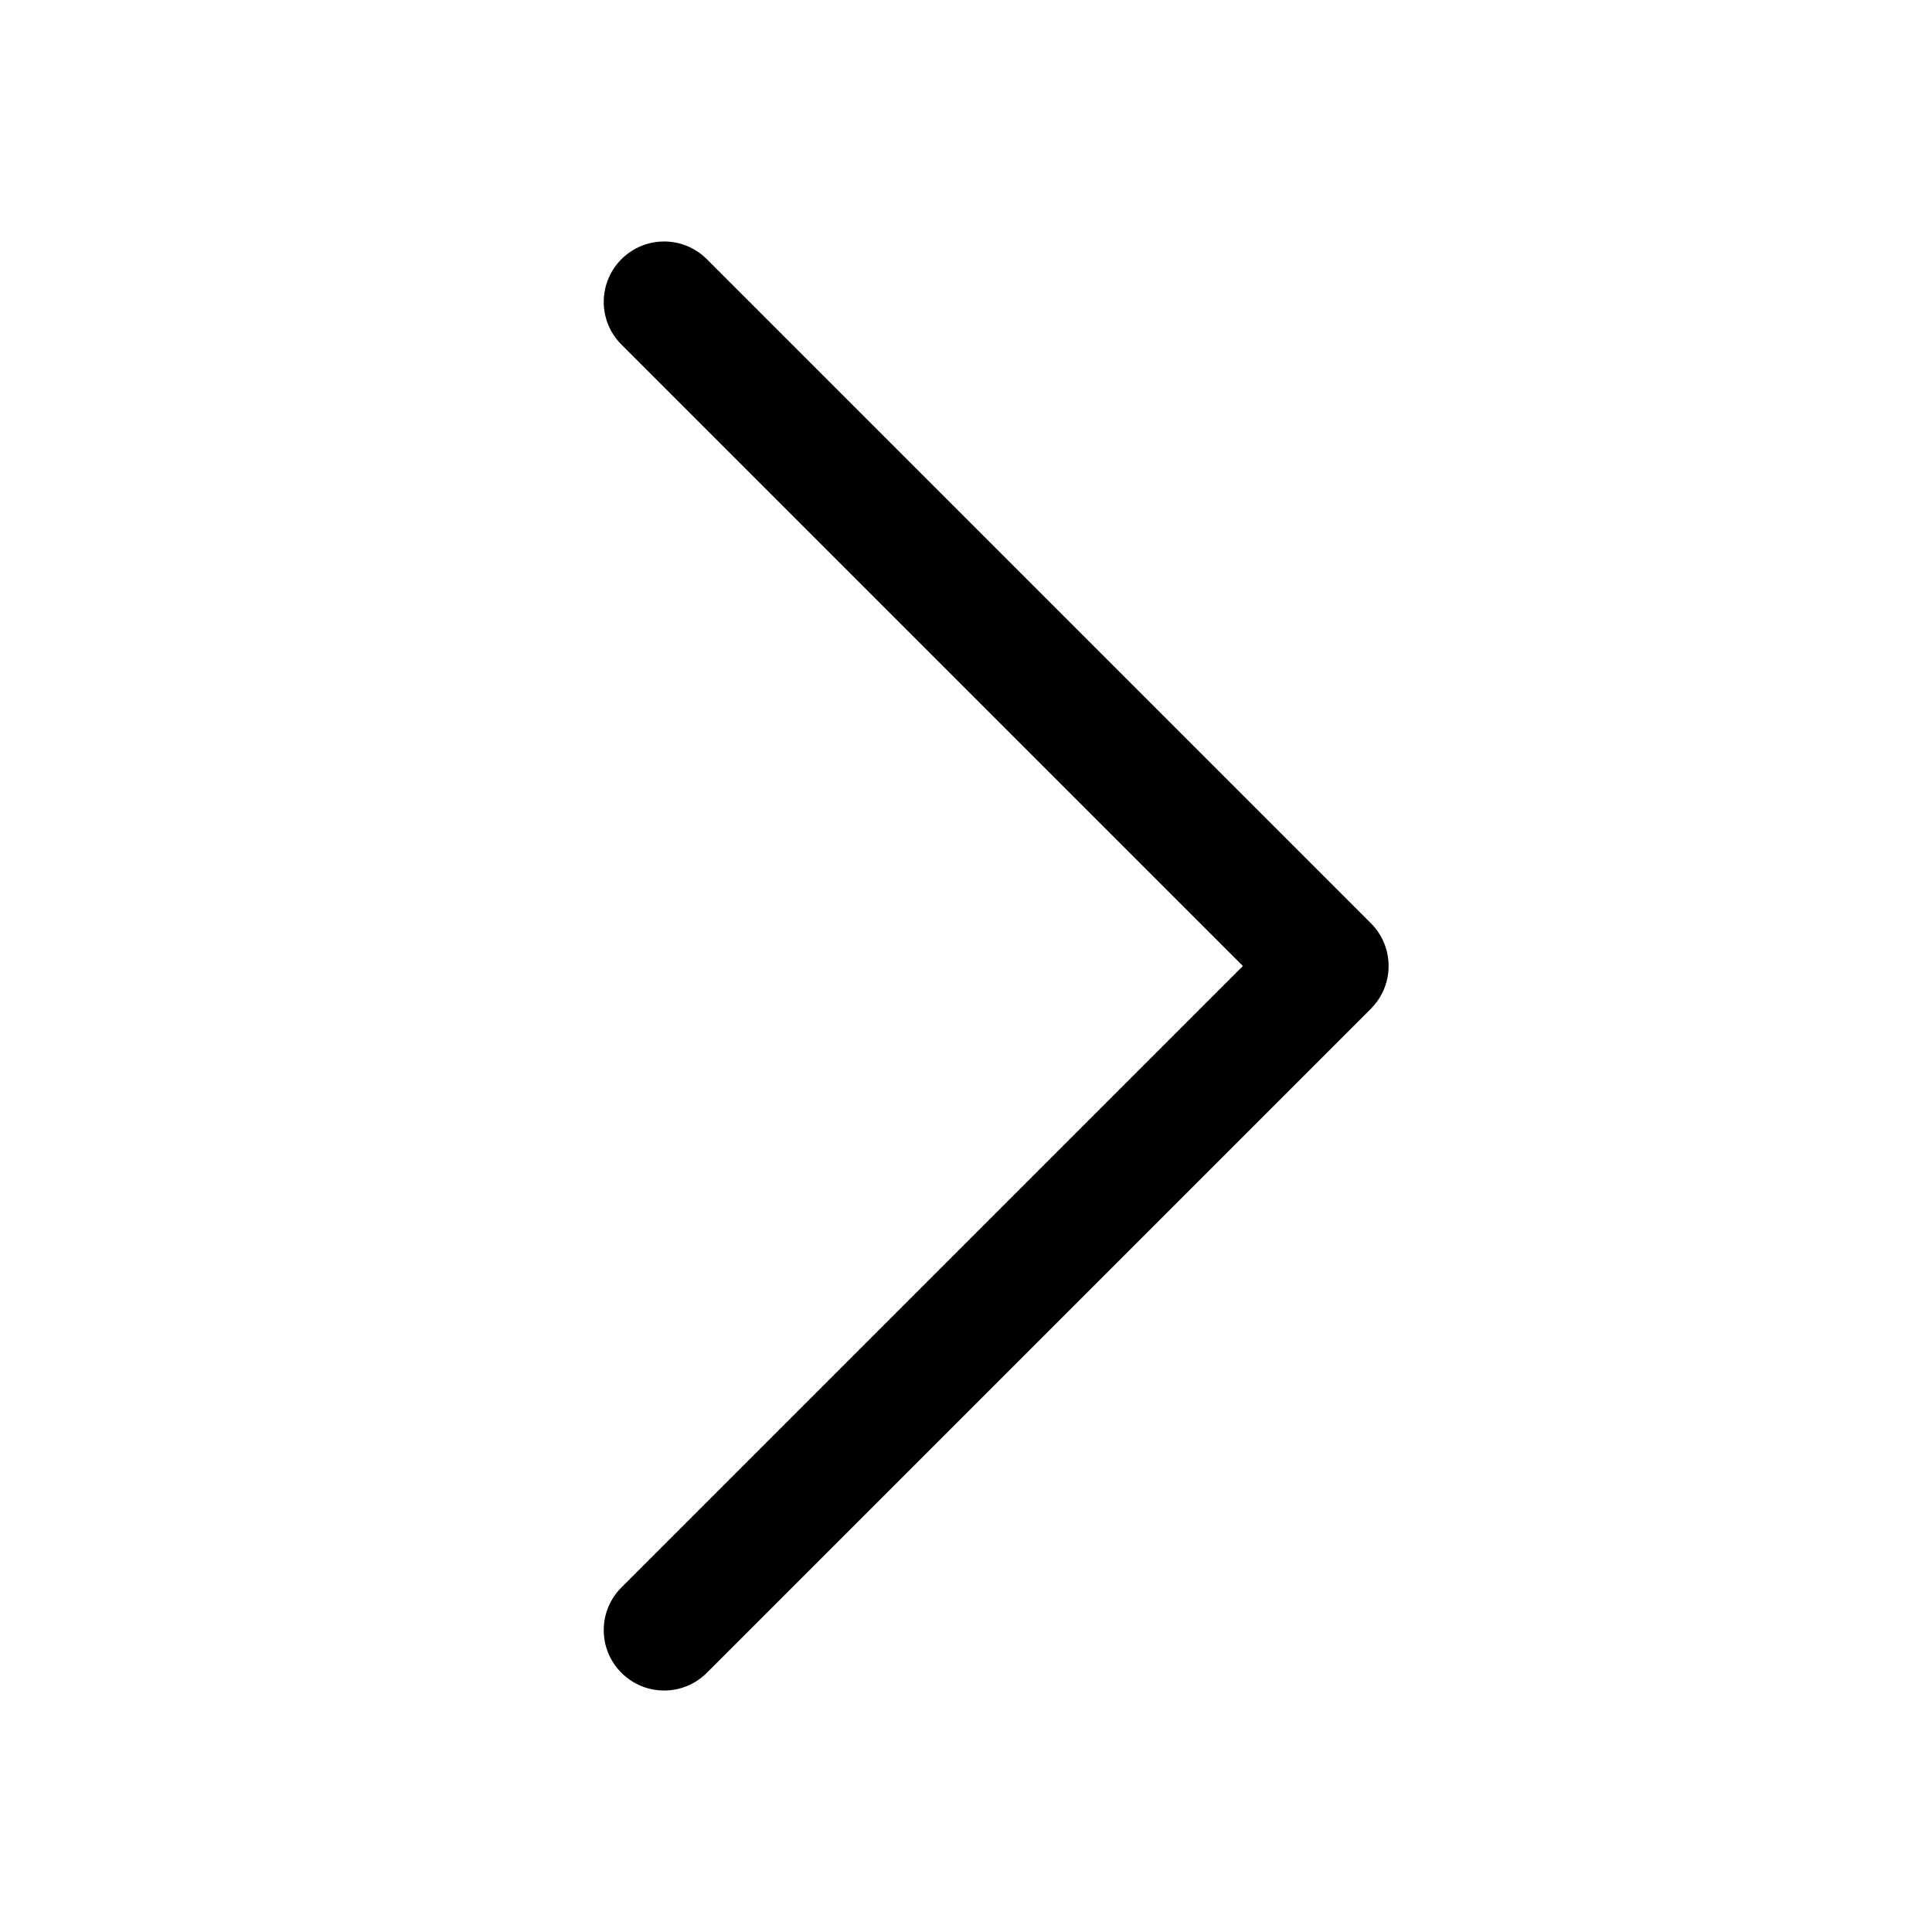
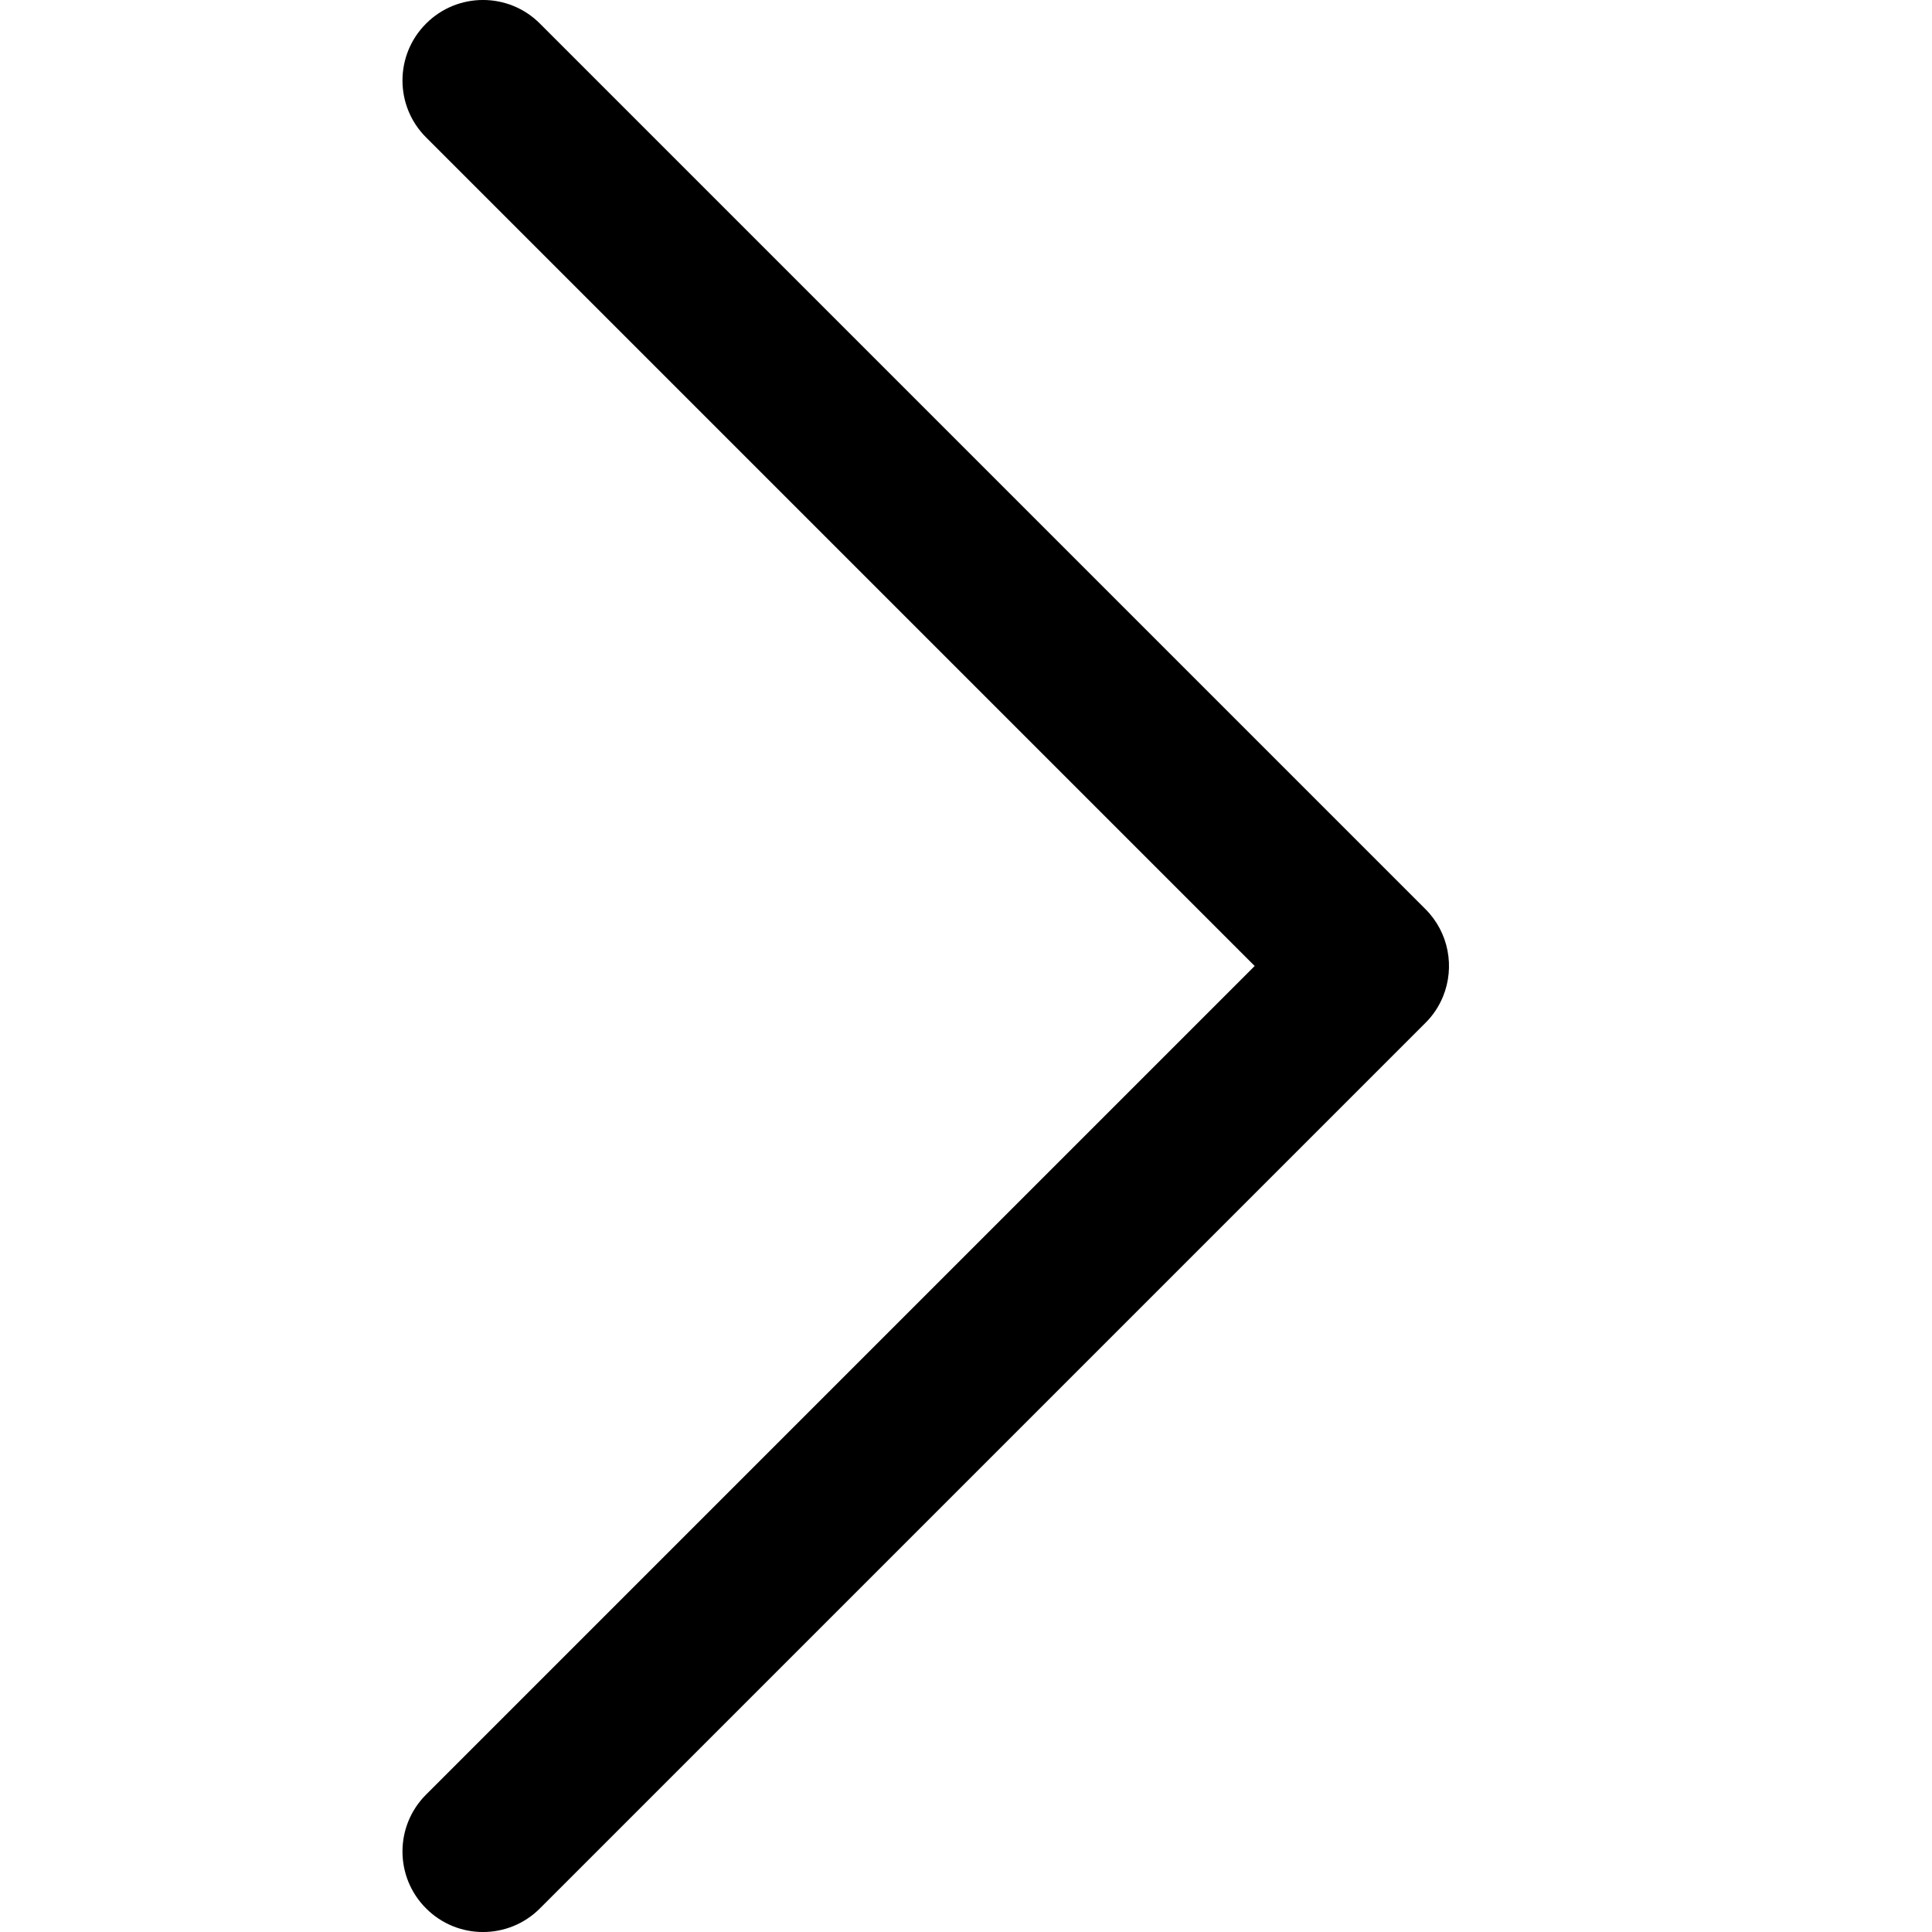
- <svg xmlns="http://www.w3.org/2000/svg" viewBox="0 0 32 32" fill="none">
-   <path d="M11.707 4.293C11.317 3.902 10.683 3.902 10.293 4.293C9.902 4.683 9.902 5.317 10.293 5.707L20.586 16L10.293 26.293C9.902 26.683 9.902 27.317 10.293 27.707C10.683 28.098 11.317 28.098 11.707 27.707L22.707 16.707C23 16.414 23.073 15.985 22.927 15.624C22.878 15.503 22.805 15.39 22.707 15.293L11.707 4.293Z" fill="currentColor" />
+ <svg xmlns="http://www.w3.org/2000/svg" width="100%" height="100%" viewBox="0 0 24 24" version="1.1" xml:space="preserve" style="fill-rule:evenodd;clip-rule:evenodd;stroke-linejoin:round;stroke-miterlimit:2;">
+   <g transform="matrix(-1,0,0,1,23,0)">
+     <path d="M16.293,23.707C16.683,24.098 17.317,24.098 17.707,23.707C18.098,23.317 18.098,22.683 17.707,22.293L7.414,12L17.707,1.707C18.098,1.317 18.098,0.683 17.707,0.293C17.317,-0.098 16.683,-0.098 16.293,0.293L5.293,11.293C5,11.586 4.927,12.015 5.073,12.376C5.122,12.497 5.195,12.61 5.293,12.707L16.293,23.707Z" style="fill-rule:nonzero;" fill="currentColor" />
+   </g>
</svg>
